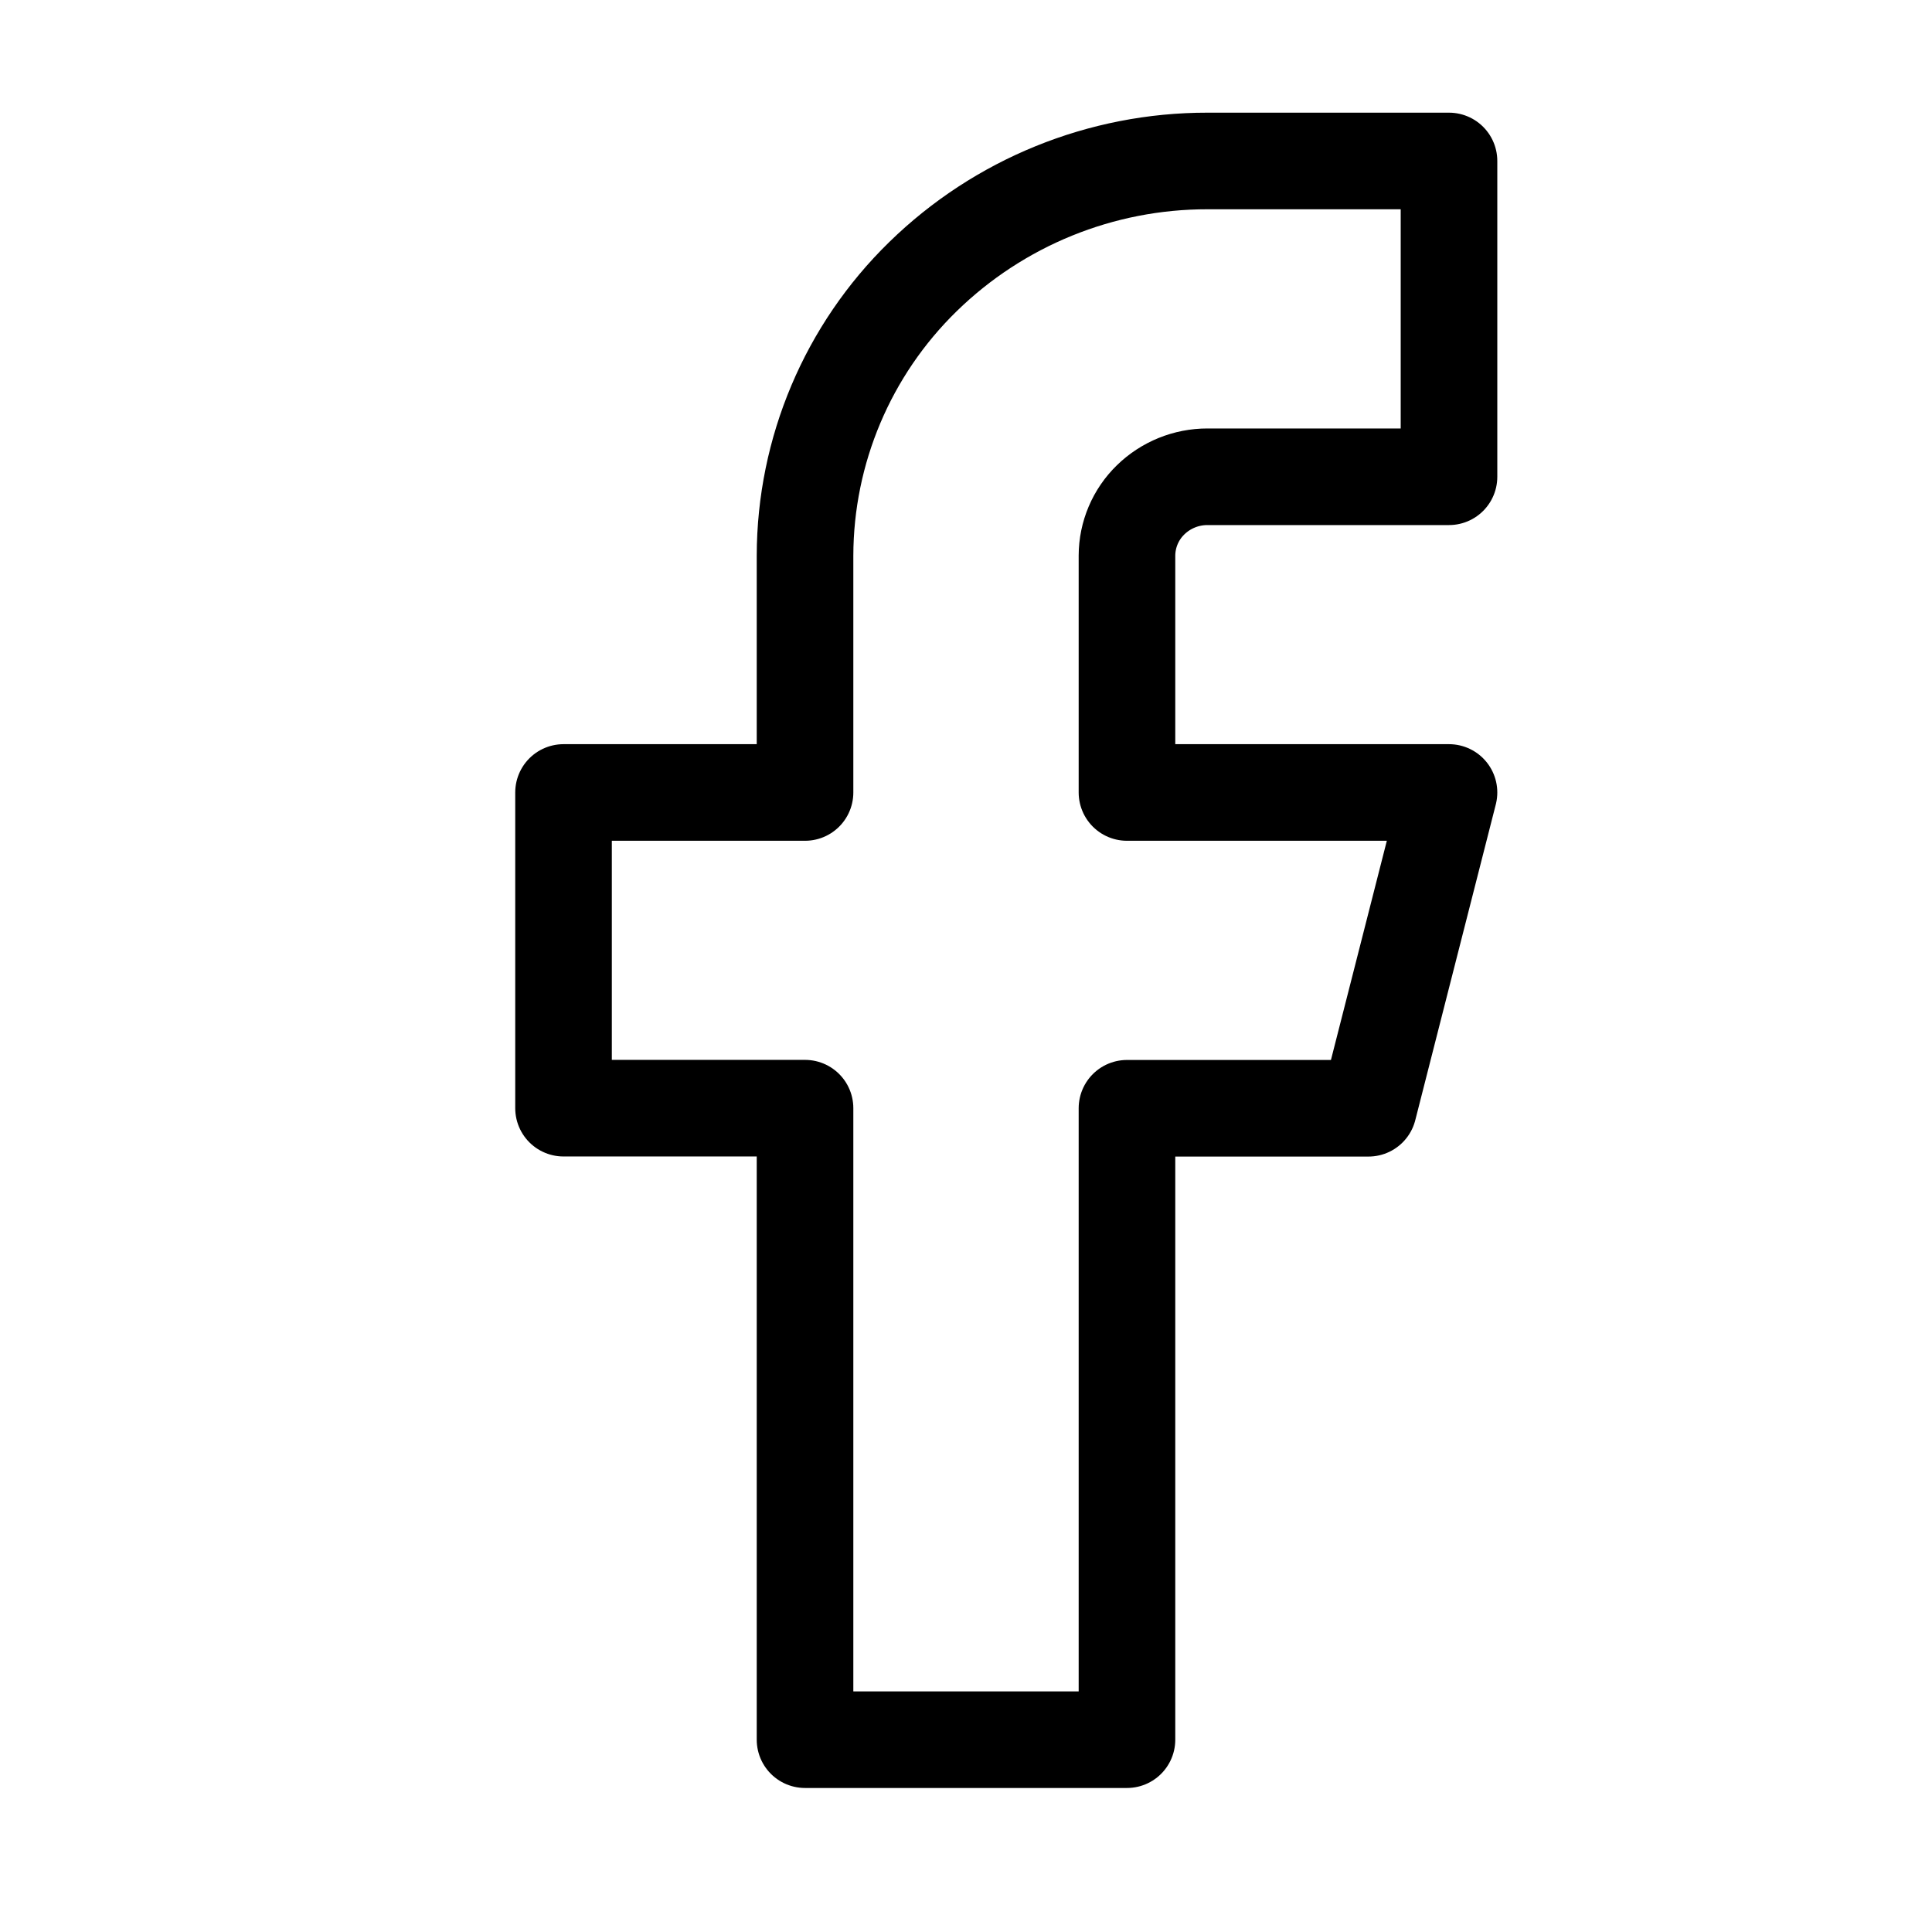
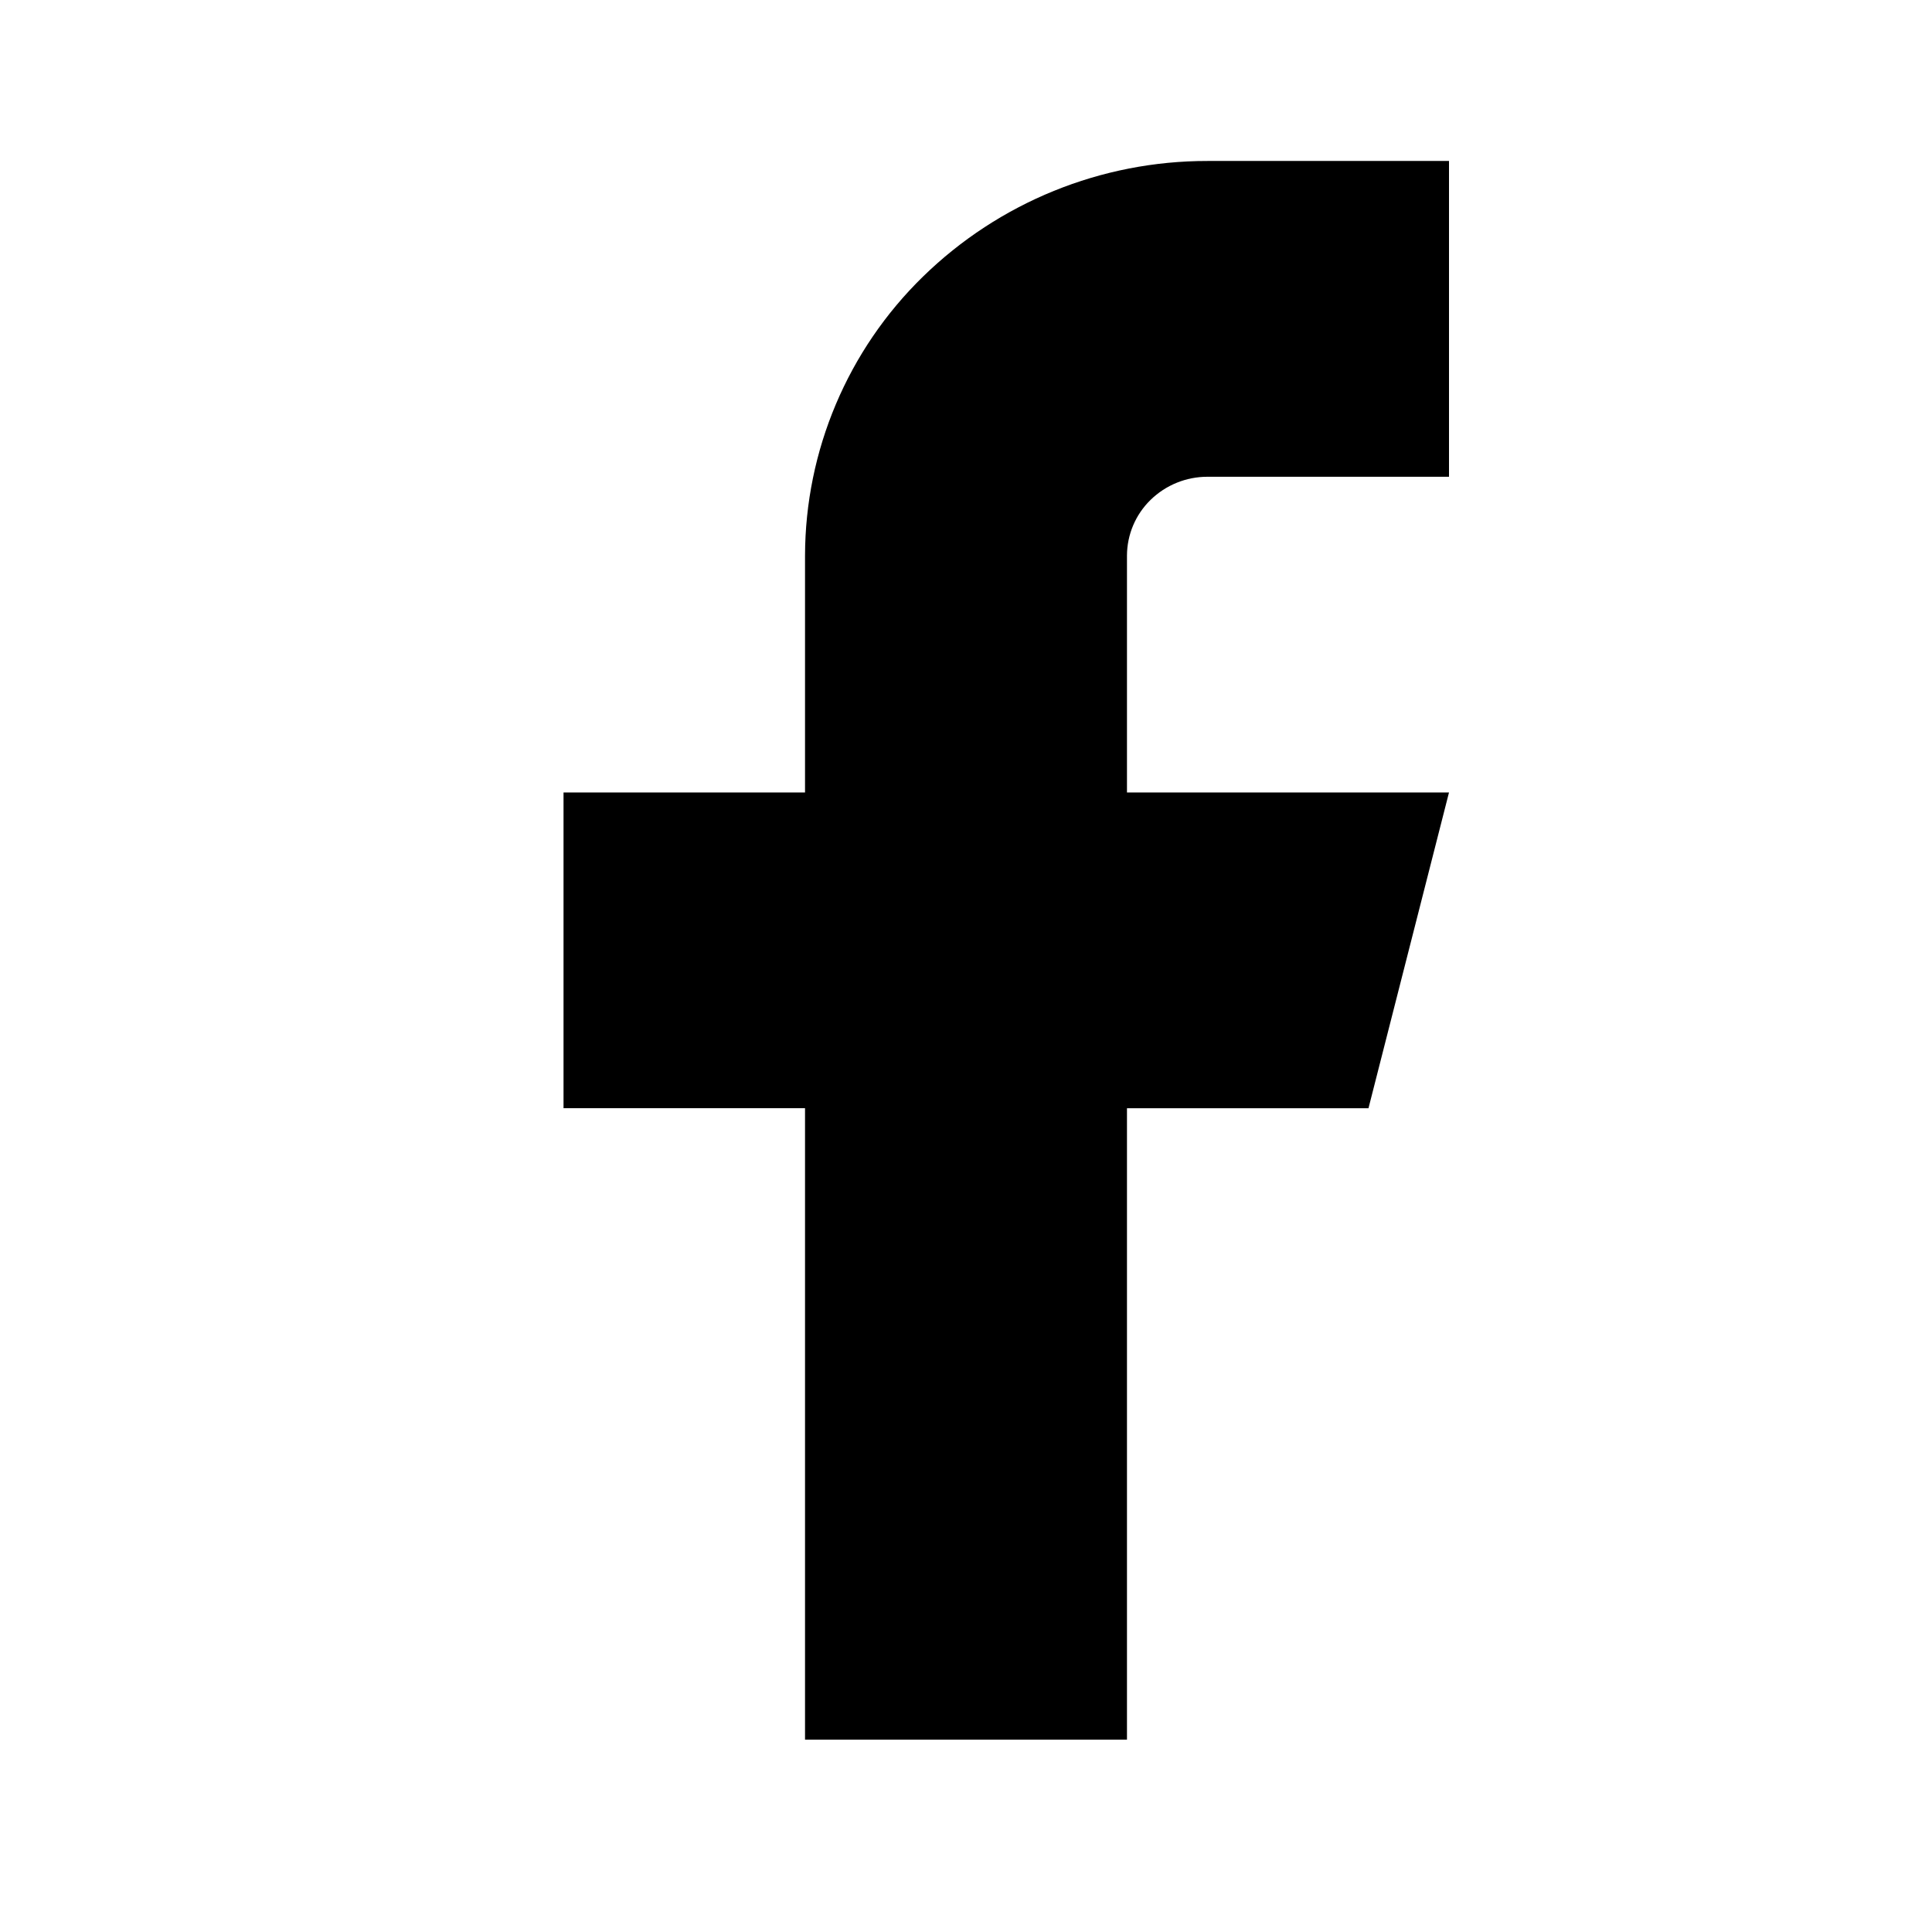
- <svg xmlns="http://www.w3.org/2000/svg" width="22" height="22" fill="none" viewBox="0 0 22 22">
-   <path stroke="#000" stroke-linecap="round" stroke-linejoin="round" stroke-width="1.1" d="M16.5 1.833h-2.75a4.63 4.63 0 0 0-3.24 1.317 4.45 4.45 0 0 0-1.343 3.177v2.697h-2.75v3.595h2.75v7.191h3.666v-7.19h2.75l.917-3.596h-3.667V6.327a.89.89 0 0 1 .269-.635.926.926 0 0 1 .648-.263h2.75V1.833Z" />
+ <svg xmlns="http://www.w3.org/2000/svg" width="22" height="22" viewBox="0 0 22 22">
+   <path stroke-linecap="round" stroke-linejoin="round" stroke-width="1.1" d="M16.5 1.833h-2.75a4.63 4.63 0 0 0-3.24 1.317 4.45 4.45 0 0 0-1.343 3.177v2.697h-2.75v3.595h2.75v7.191h3.666v-7.19h2.75l.917-3.596h-3.667V6.327a.89.89 0 0 1 .269-.635.926.926 0 0 1 .648-.263h2.75V1.833Z" />
</svg>
